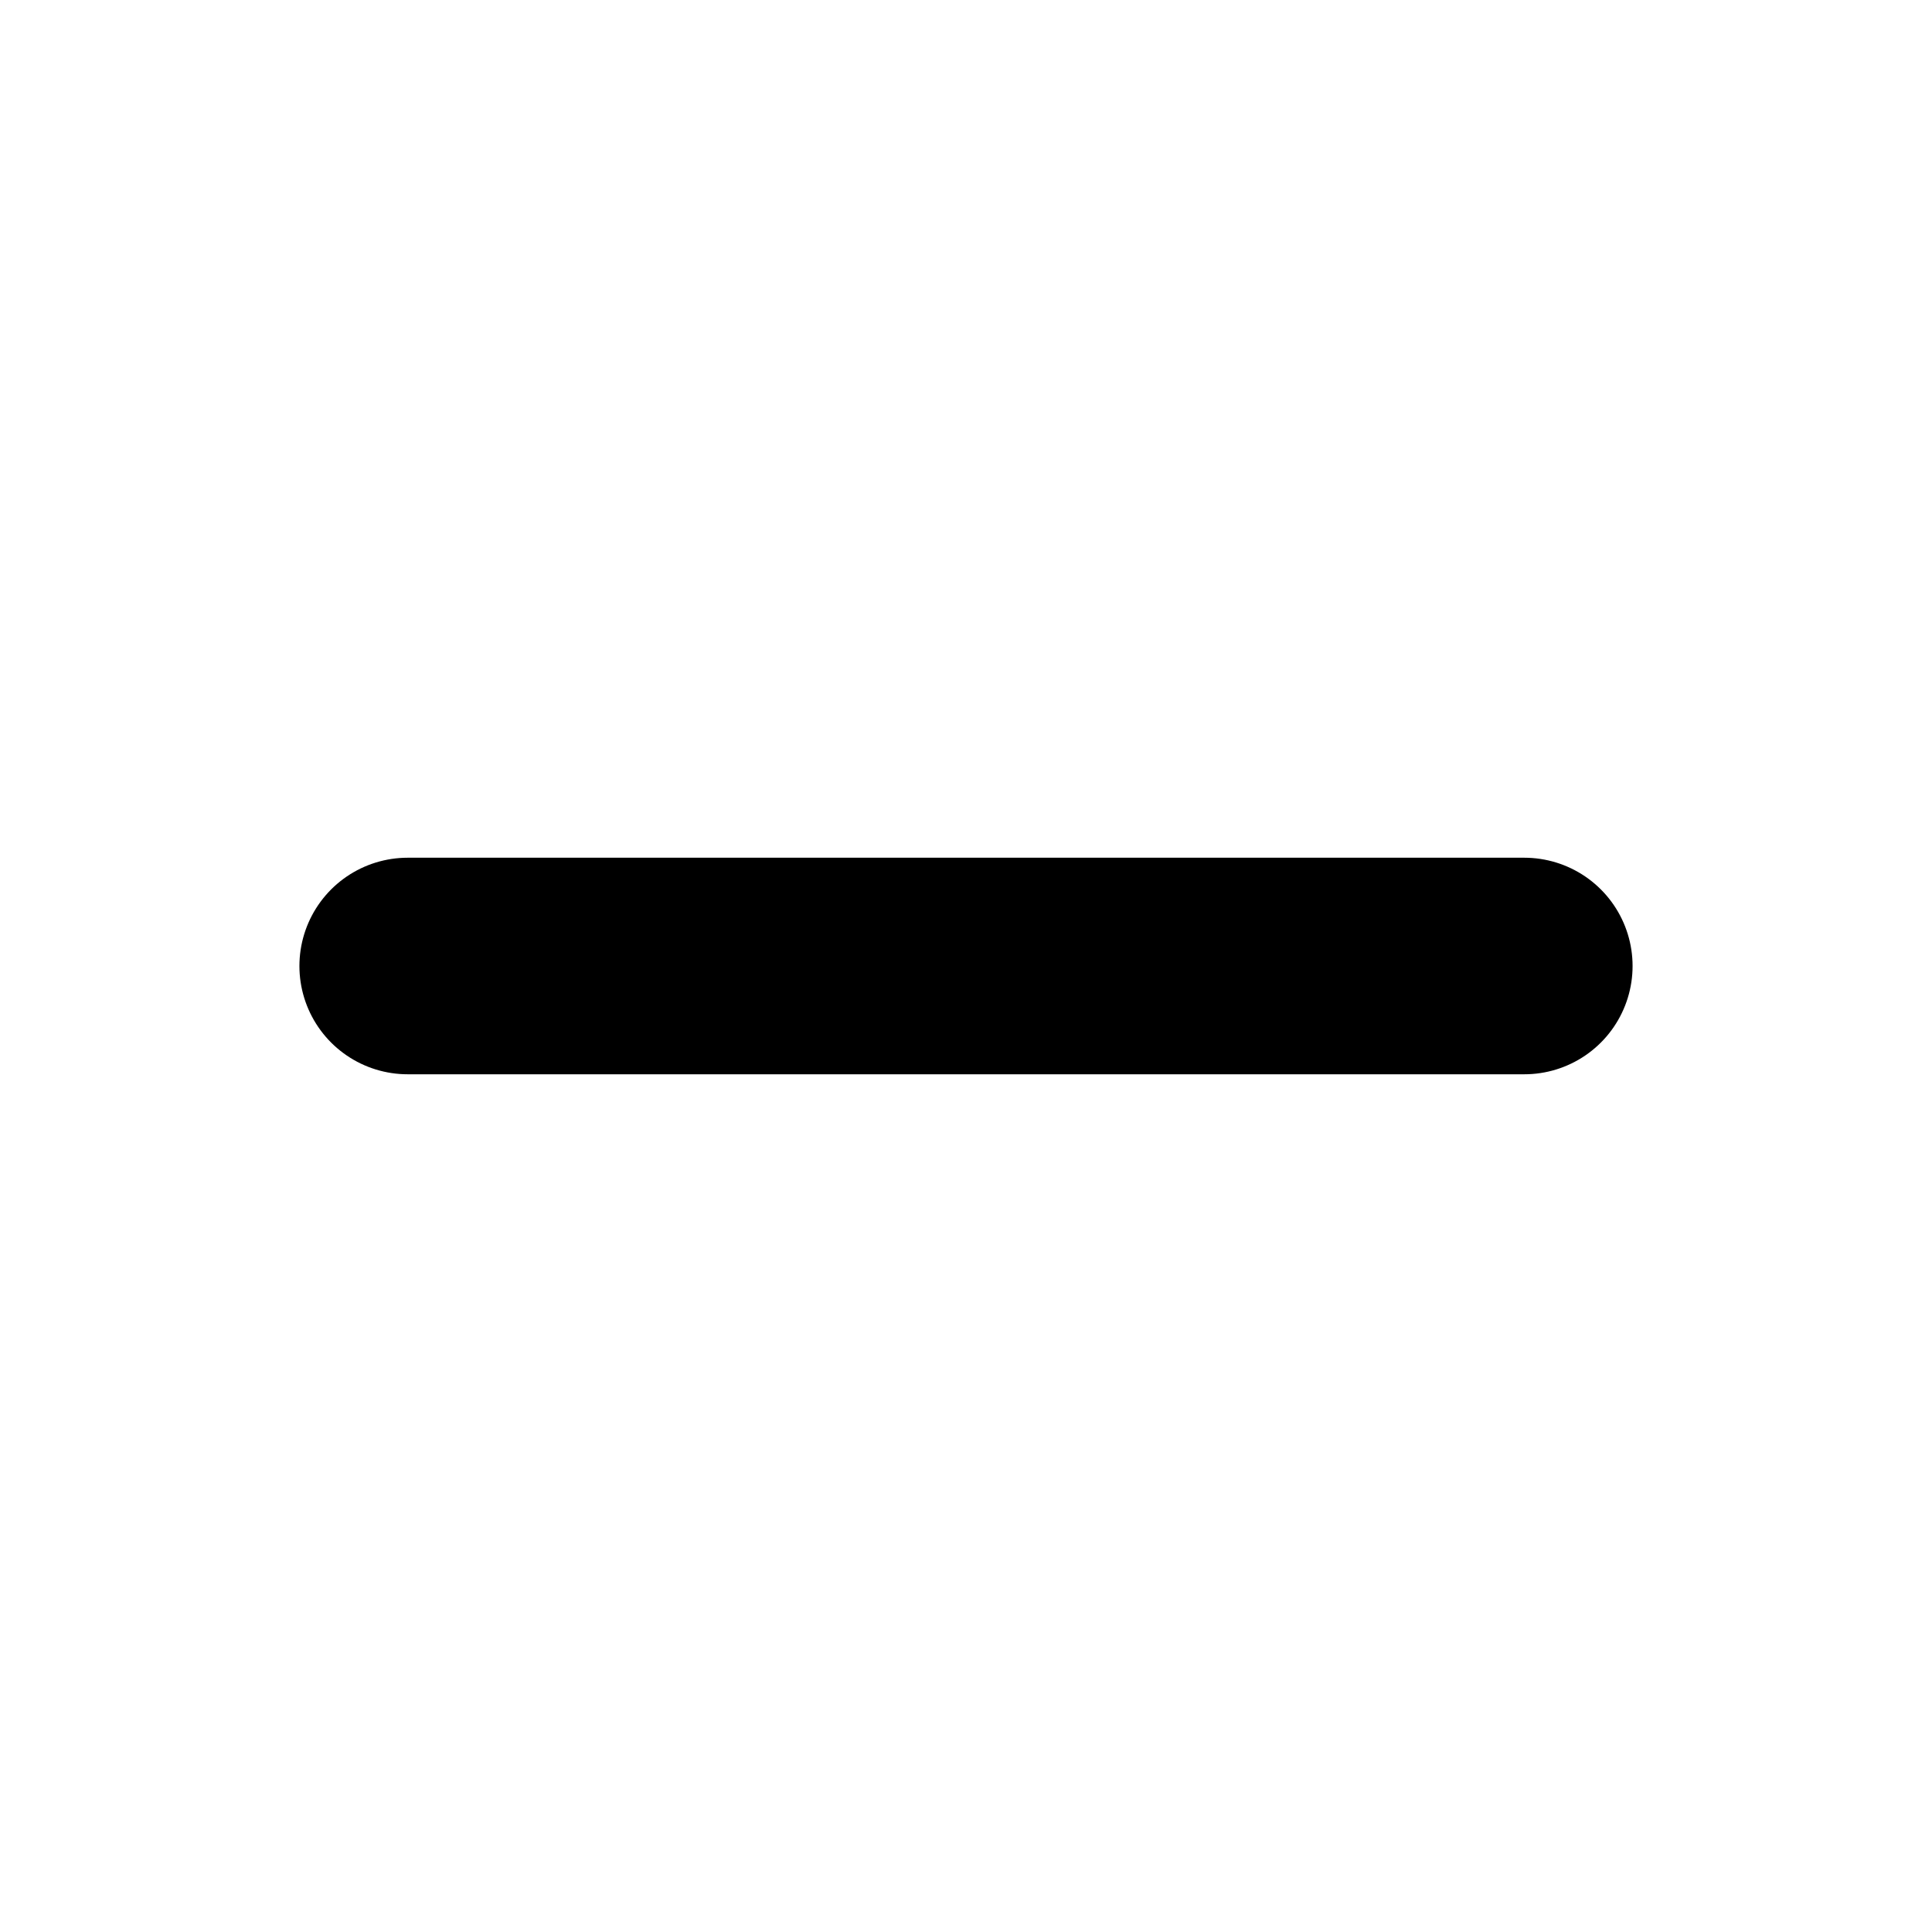
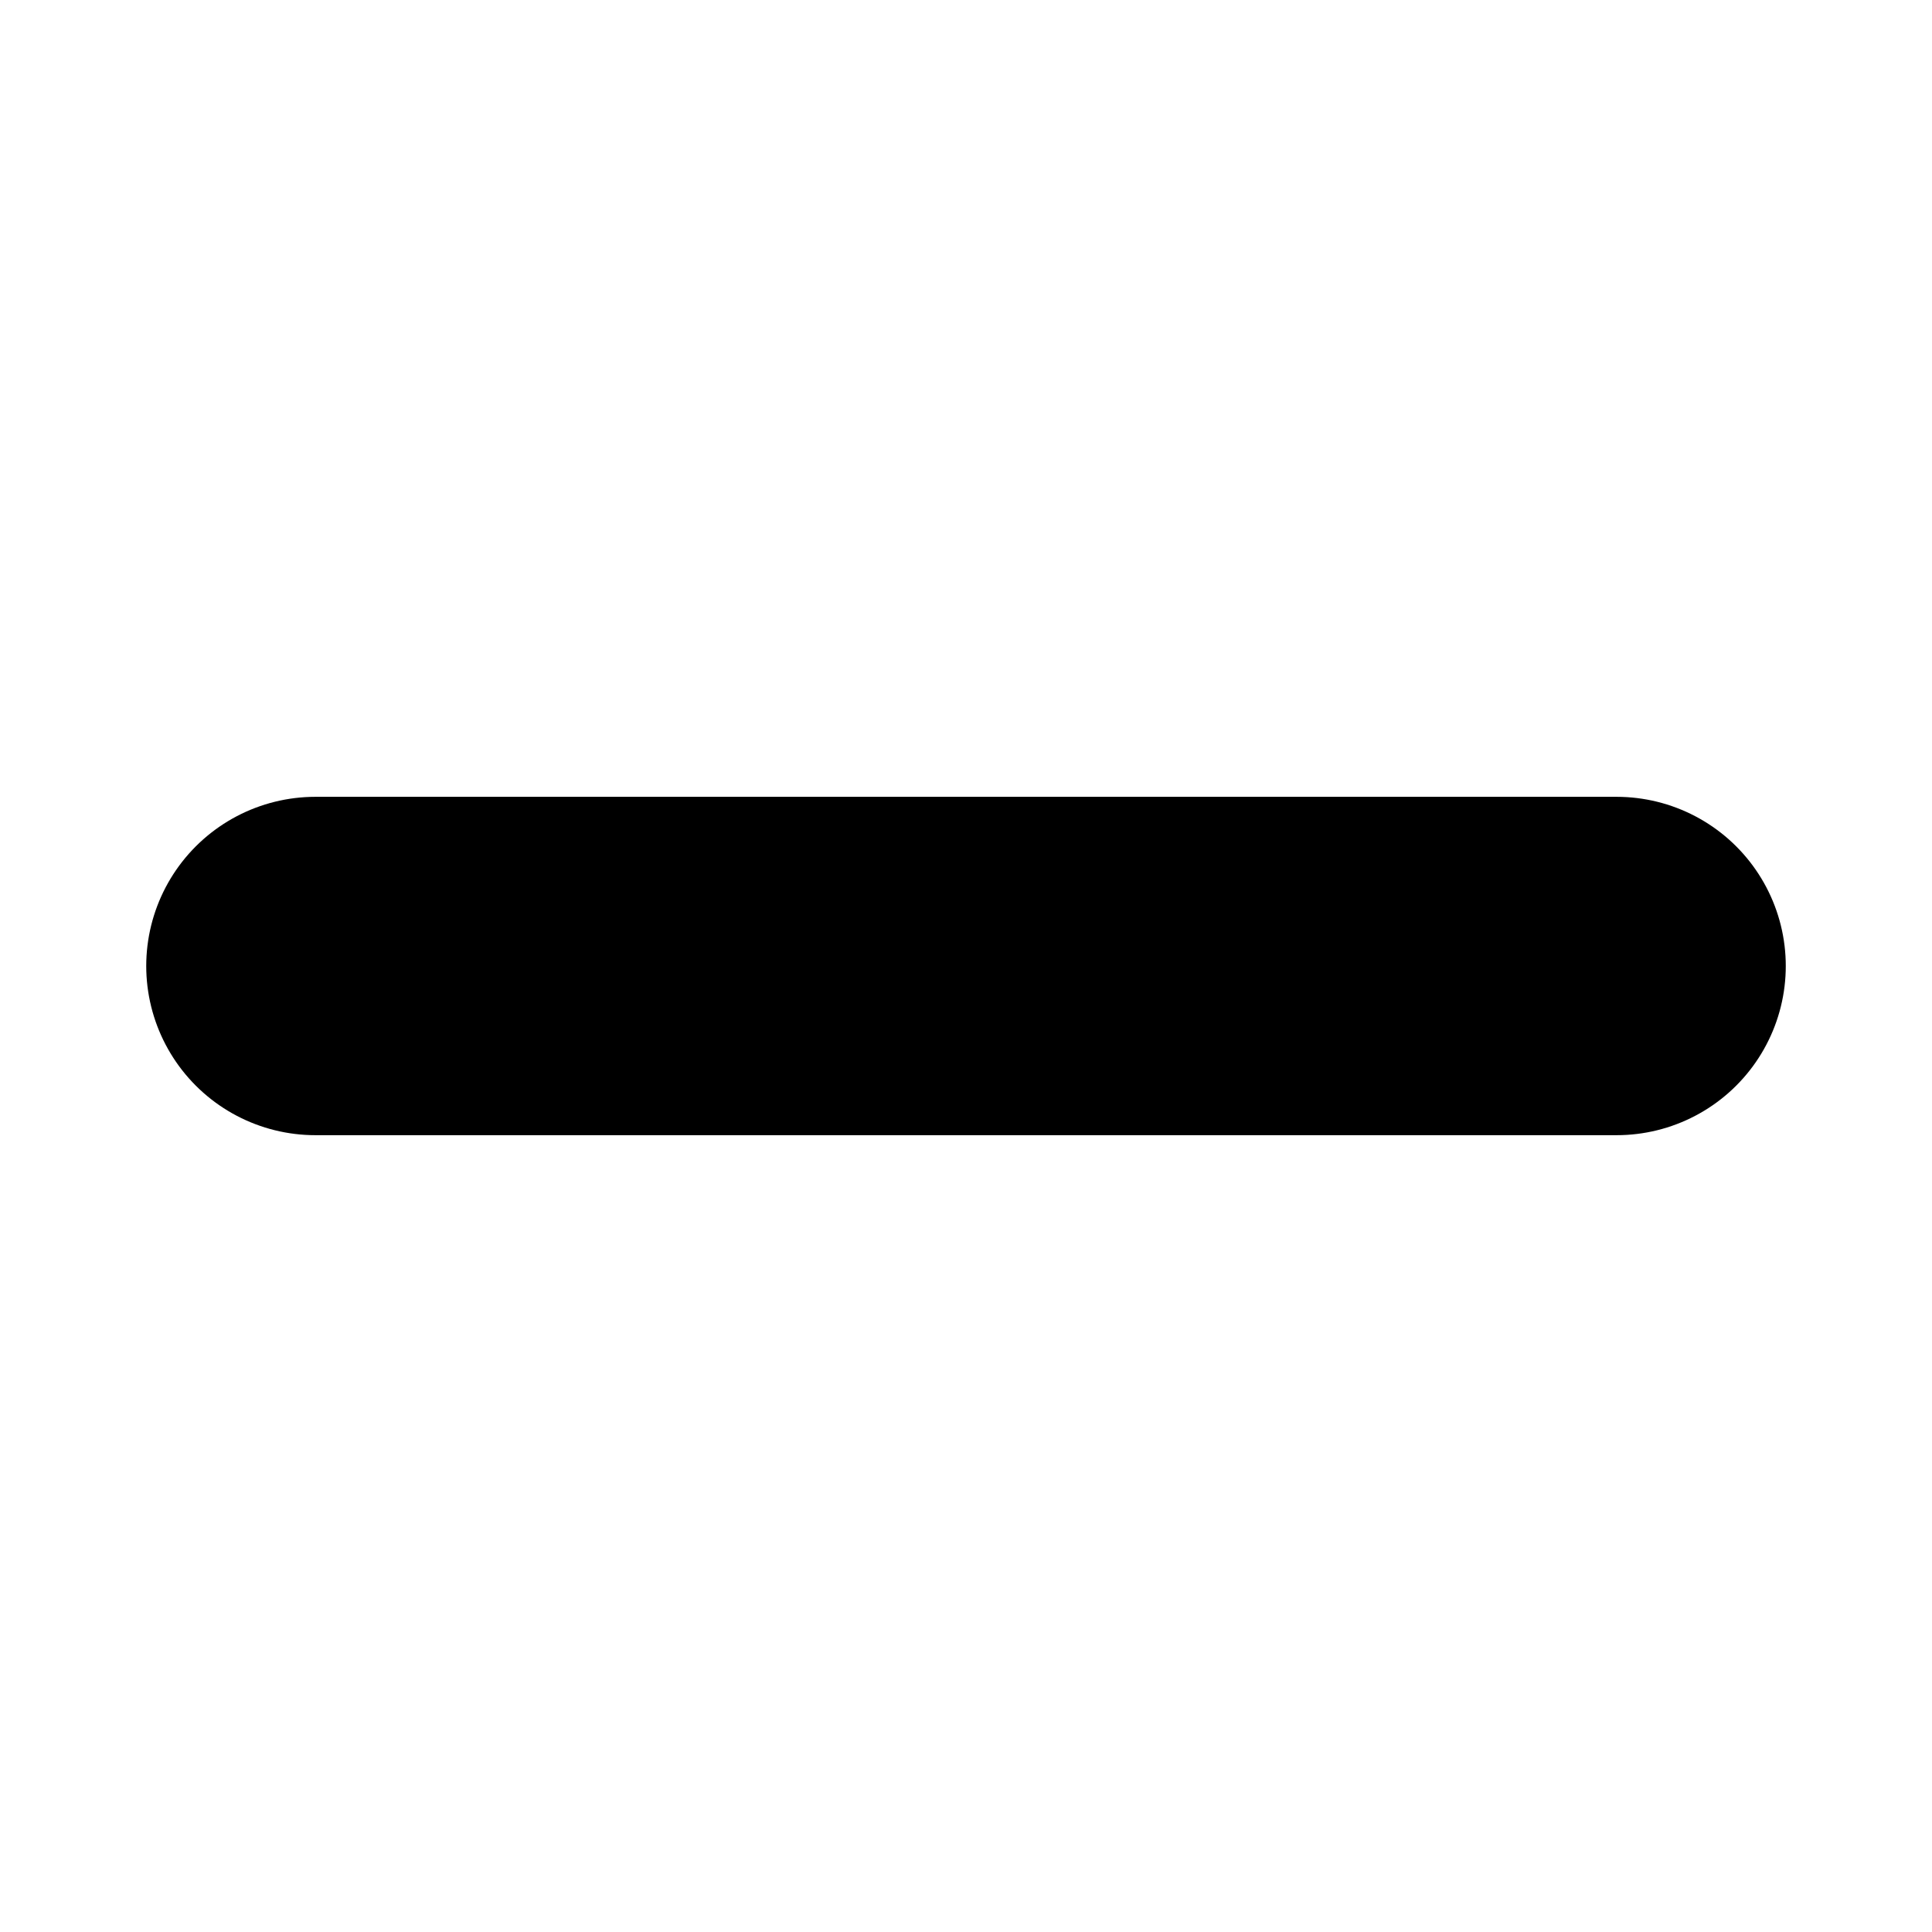
<svg xmlns="http://www.w3.org/2000/svg" width="40.286mm" height="40.286mm" viewBox="0 0 142.745 142.745" id="svg2" version="1.1">
  <defs id="defs4" />
  <g id="layer3" style="display:inline" transform="translate(-156.4848,-130.2756)">
-     <path style="fill:none;fill-rule:evenodd;stroke:#000000;stroke-width:16;stroke-linecap:round;stroke-linejoin:miter;stroke-miterlimit:4;stroke-dasharray:none;stroke-opacity:1" d="m 186.607,201.648 82.5,0" id="path4142" />
+     <path style="fill:none;fill-rule:evenodd;stroke:#000000;stroke-width:25;stroke-linecap:round;stroke-linejoin:miter;stroke-miterlimit:4;stroke-dasharray:none;stroke-opacity:1" d="m 179.789,201.648 96.137,0" id="path4142" />
  </g>
</svg>
